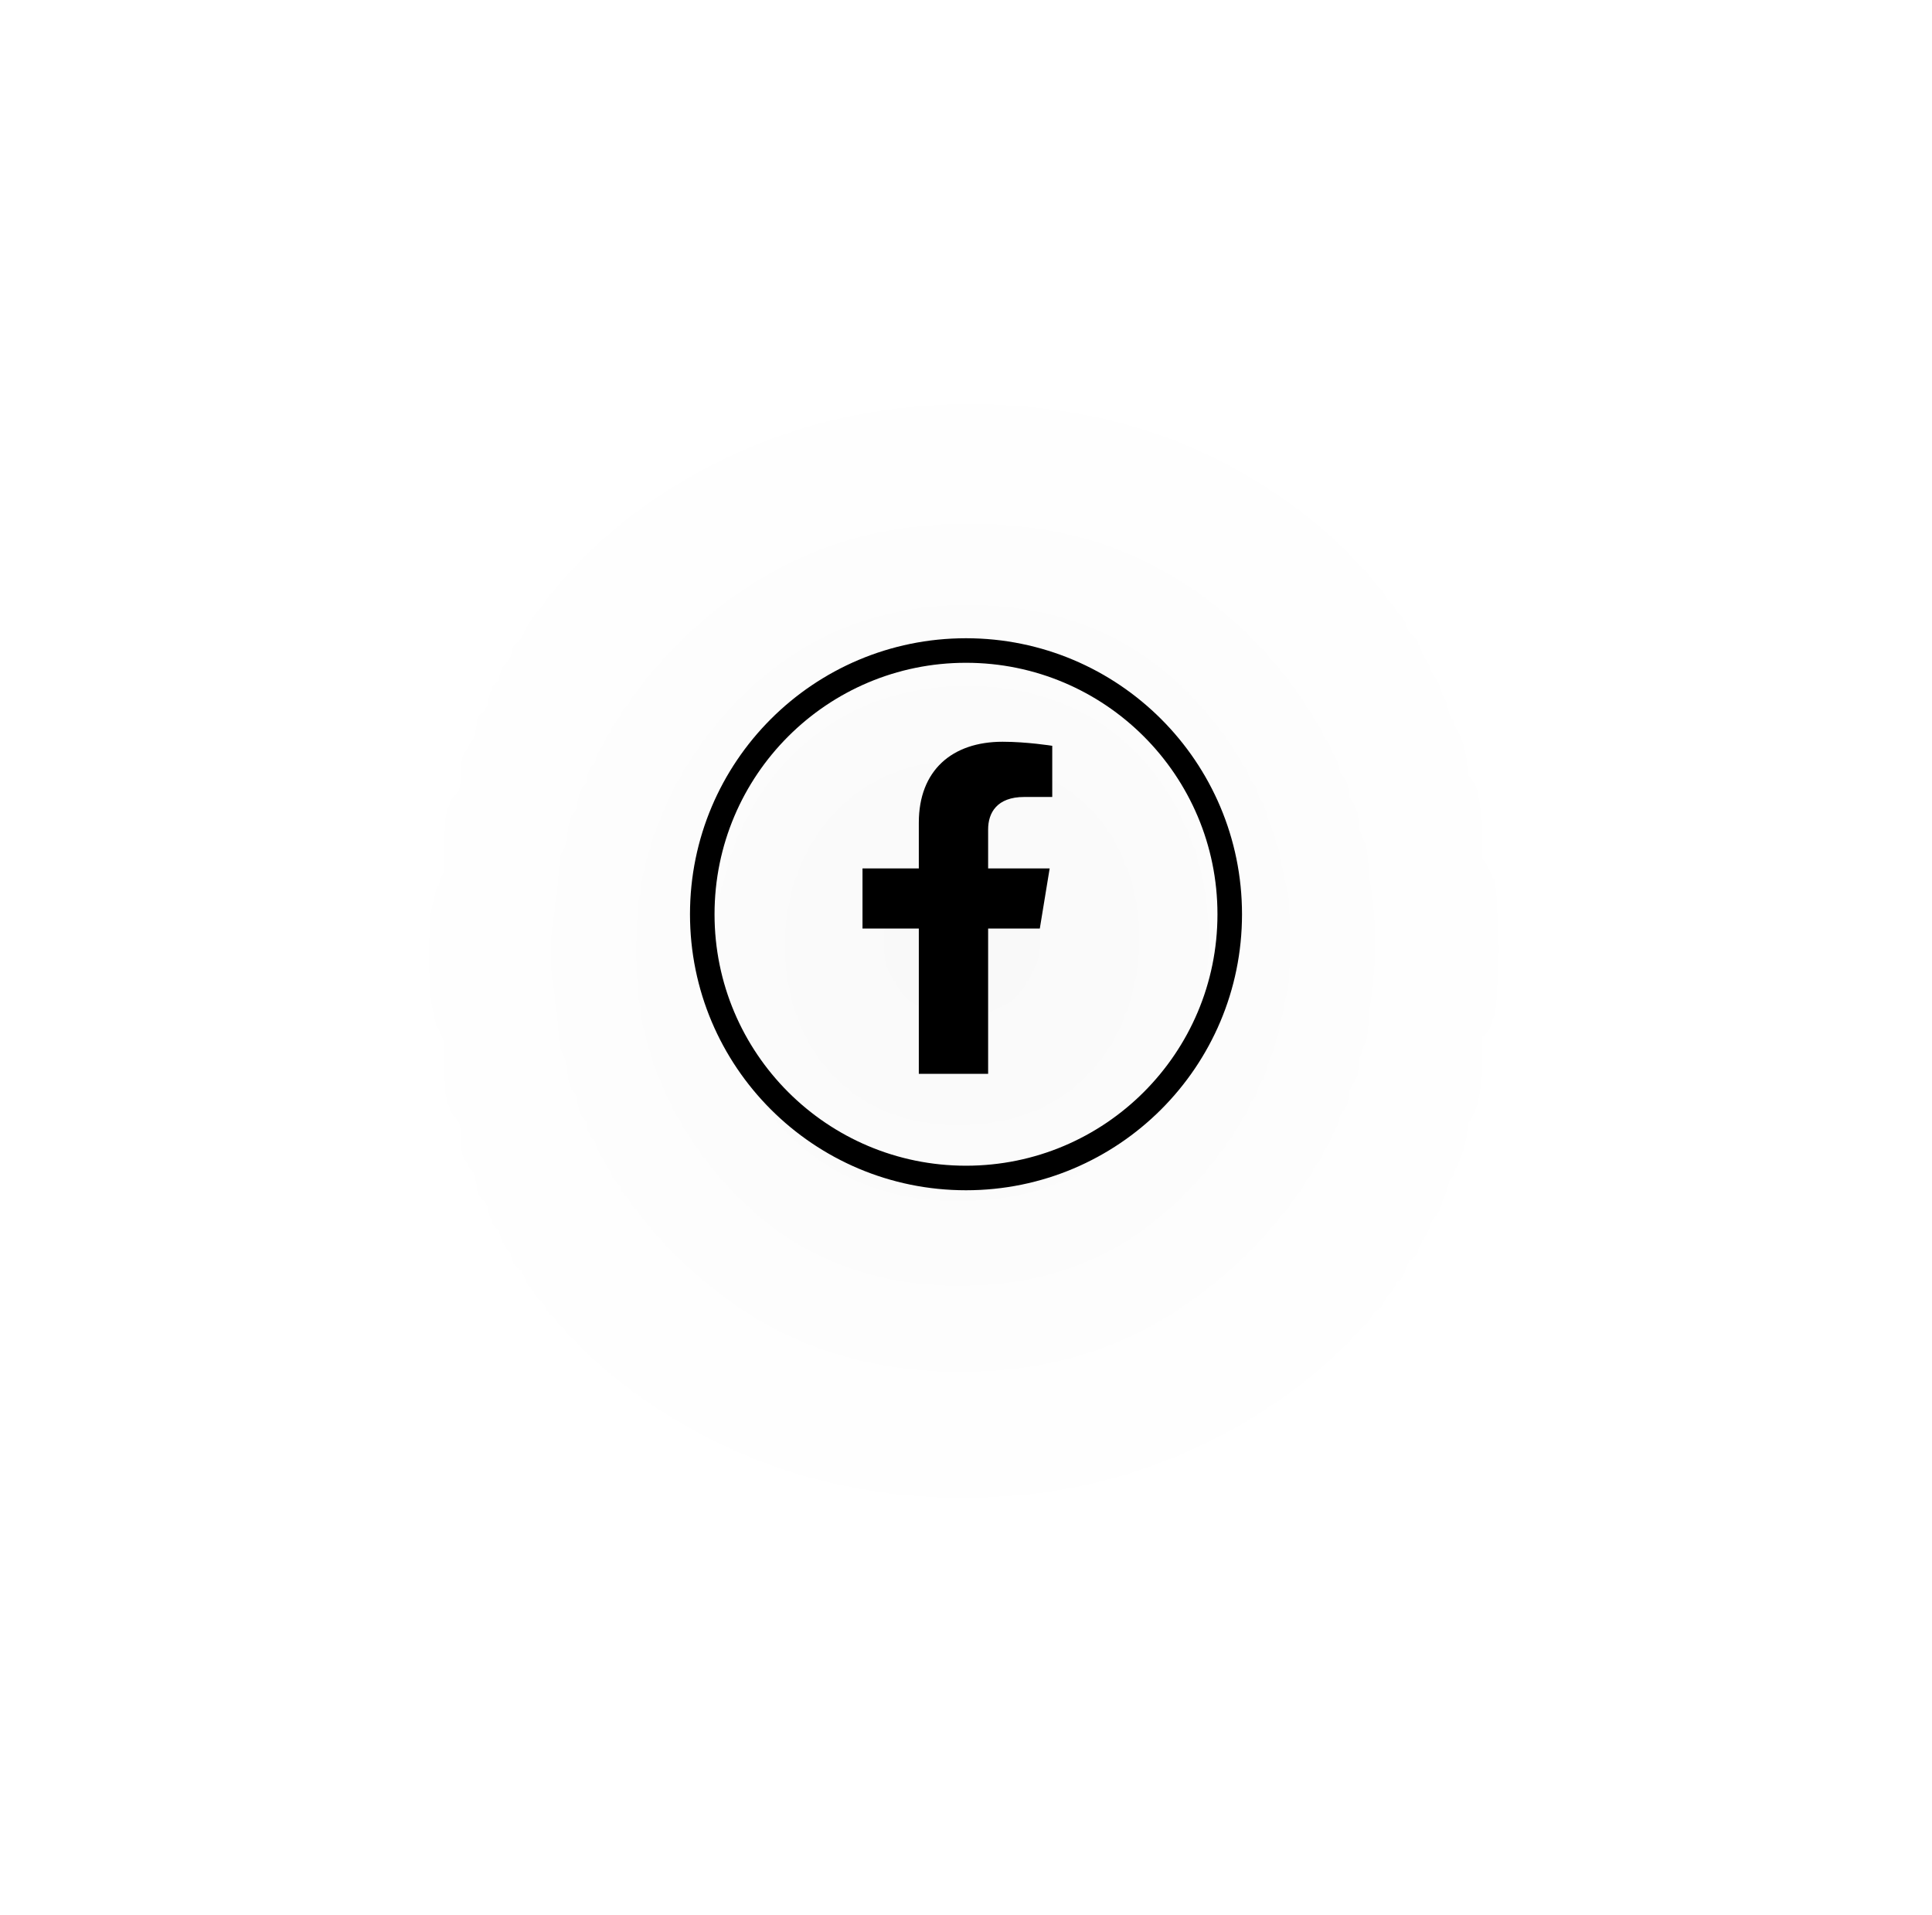
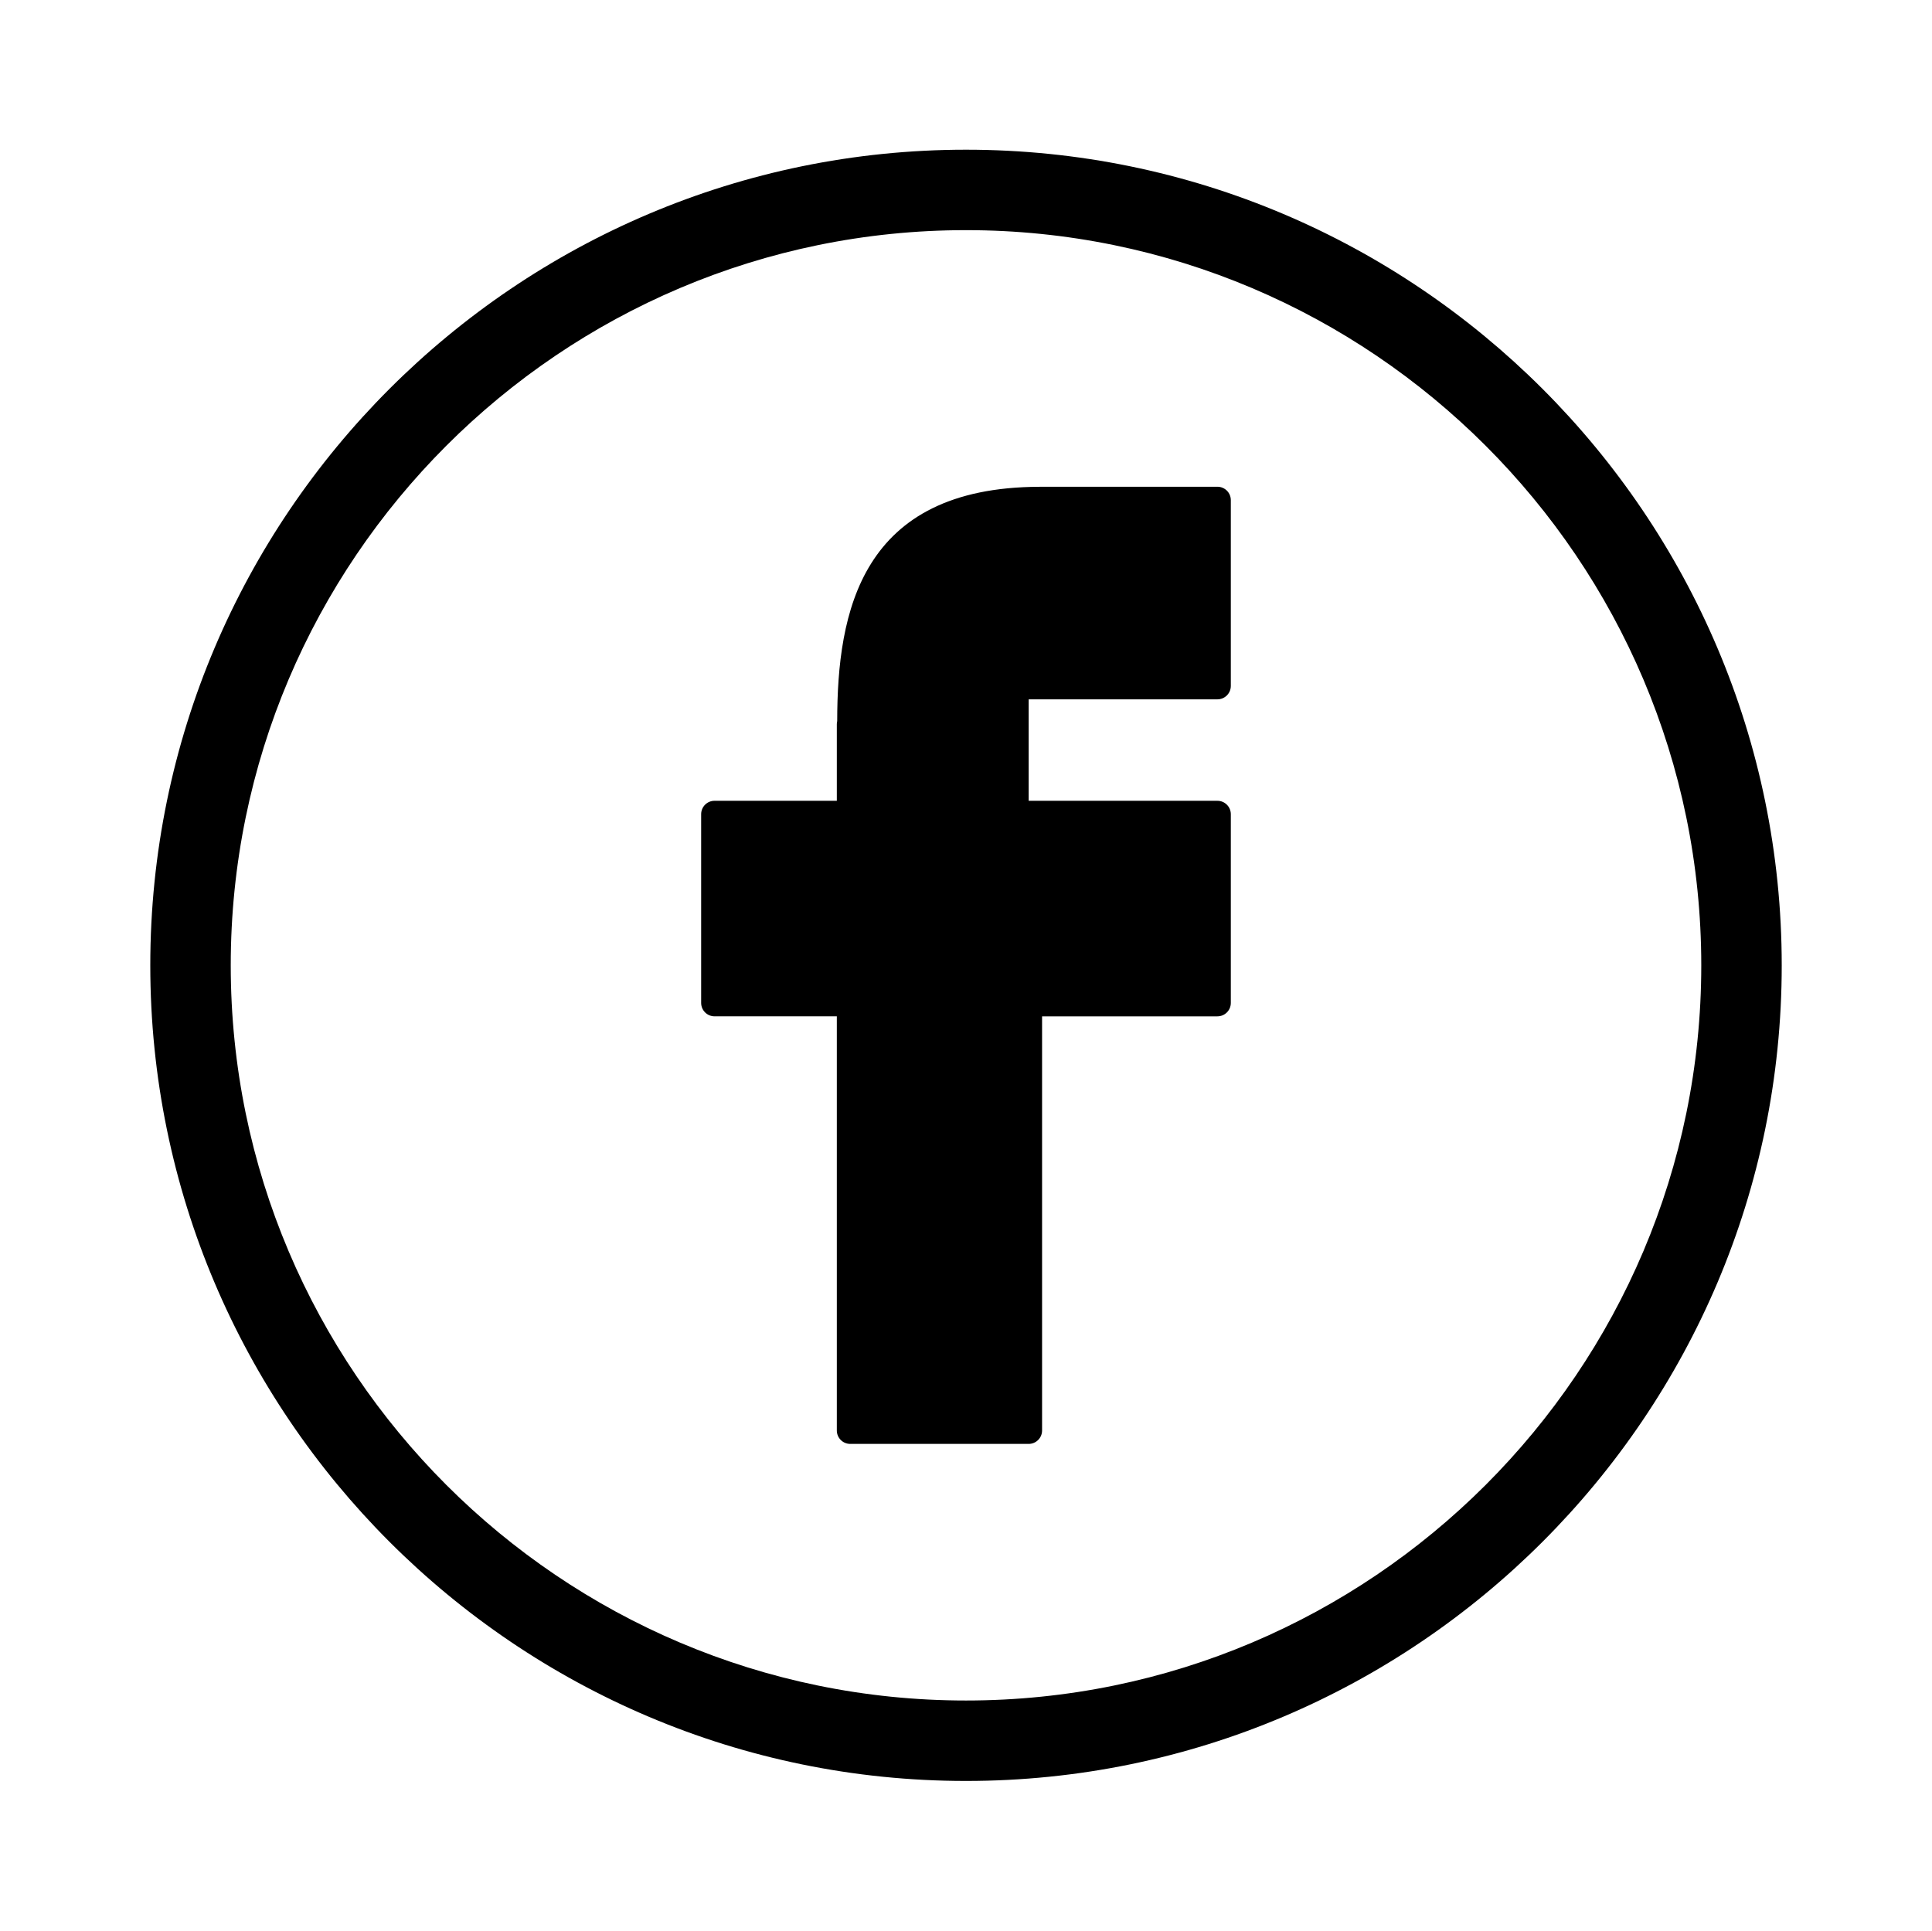
- <svg xmlns="http://www.w3.org/2000/svg" width="112" height="111" viewBox="0 0 112 111" fill="none">
-   <g filter="url(#filter0_d_3_190)">
-     <circle cx="56" cy="53" r="15.289" stroke="black" stroke-width="1.423" />
-     <path d="M60.279 53.828L60.85 50.344H57.283V48.084C57.283 47.13 57.781 46.201 59.379 46.201H61V43.235C61 43.235 59.529 43 58.122 43C55.185 43 53.265 44.669 53.265 47.689V50.344H50V53.828H53.265V62.25H57.283V53.828H60.279Z" fill="black" />
-   </g>
-   <defs>
-     <filter id="filter0_d_3_190" x="0.615" y="0.077" width="110.769" height="110.769" filterUnits="userSpaceOnUse" color-interpolation-filters="sRGB">
-       <feFlood flood-opacity="0" result="BackgroundImageFix" />
-       <feColorMatrix in="SourceAlpha" type="matrix" values="0 0 0 0 0 0 0 0 0 0 0 0 0 0 0 0 0 0 127 0" result="hardAlpha" />
-       <feOffset dy="2.462" />
-       <feGaussianBlur stdDeviation="19.692" />
-       <feColorMatrix type="matrix" values="0 0 0 0 0 0 0 0 0 0 0 0 0 0 0 0 0 0 0.12 0" />
-       <feBlend mode="normal" in2="BackgroundImageFix" result="effect1_dropShadow_3_190" />
-       <feBlend mode="normal" in="SourceGraphic" in2="effect1_dropShadow_3_190" result="shape" />
-     </filter>
-   </defs>
+ <svg xmlns="http://www.w3.org/2000/svg" width="144.083" height="144">
+   <path d="M72.041 11.166c-33.543 0-60.833 27.29-60.833 60.834 0 33.545 27.29 60.834 60.833 60.834 33.544 0 60.835-27.289 60.835-60.834-.001-33.544-27.292-60.834-60.835-60.834zm0 115.668c-30.235 0-54.833-24.598-54.833-54.834 0-30.235 24.598-54.834 54.833-54.834S126.876 41.765 126.876 72c-.001 30.236-24.6 54.834-54.835 54.834z" />
+   <path d="M90.792 36.304H77.596a.877.877 0 0 0-.09.004c-13.323.042-15.063 9.345-15.07 17.476a1.014 1.014 0 0 0-.028.235v5.708H53.29a1 1 0 0 0-1 1v14.077a1 1 0 0 0 1 1h9.118v30.891a1 1 0 0 0 1 1h13.307a1 1 0 0 0 1-1v-30.89h13.076a1 1 0 0 0 1-1V60.728a1 1 0 0 0-1-1H76.715v-7.567h14.076a1 1 0 0 0 1-1V37.304a.999.999 0 0 0-.999-1z" />
</svg>
